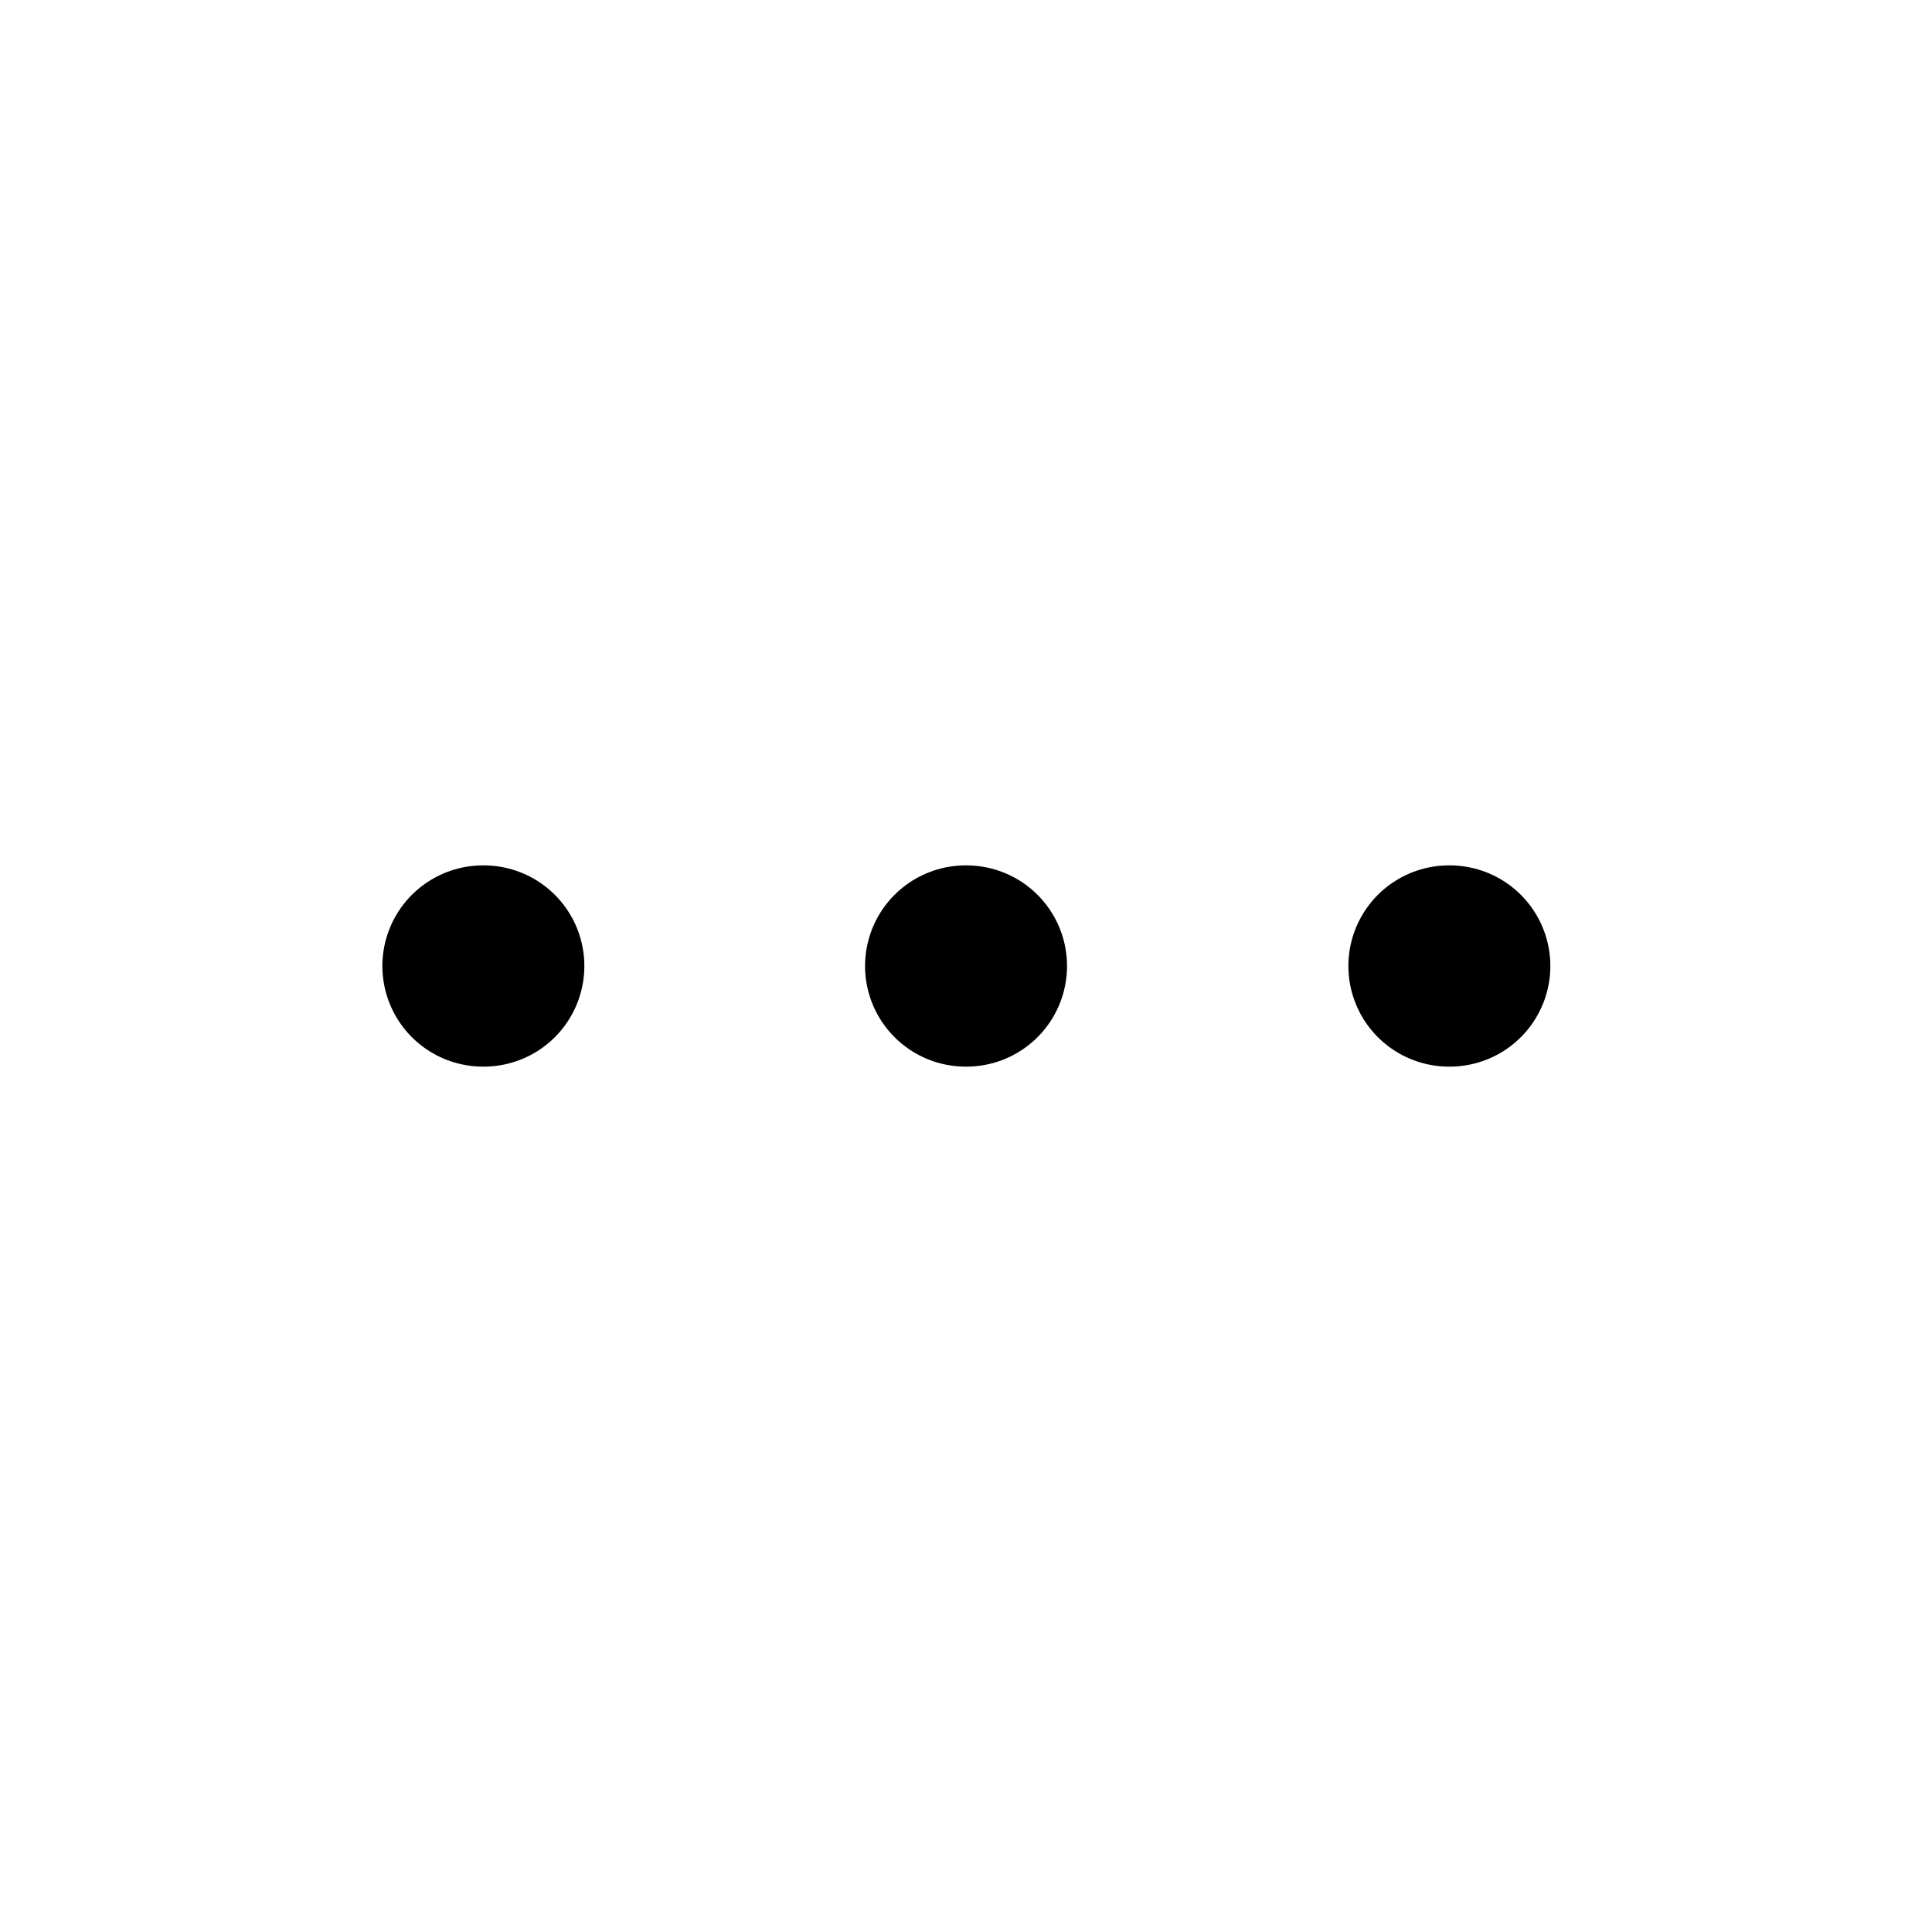
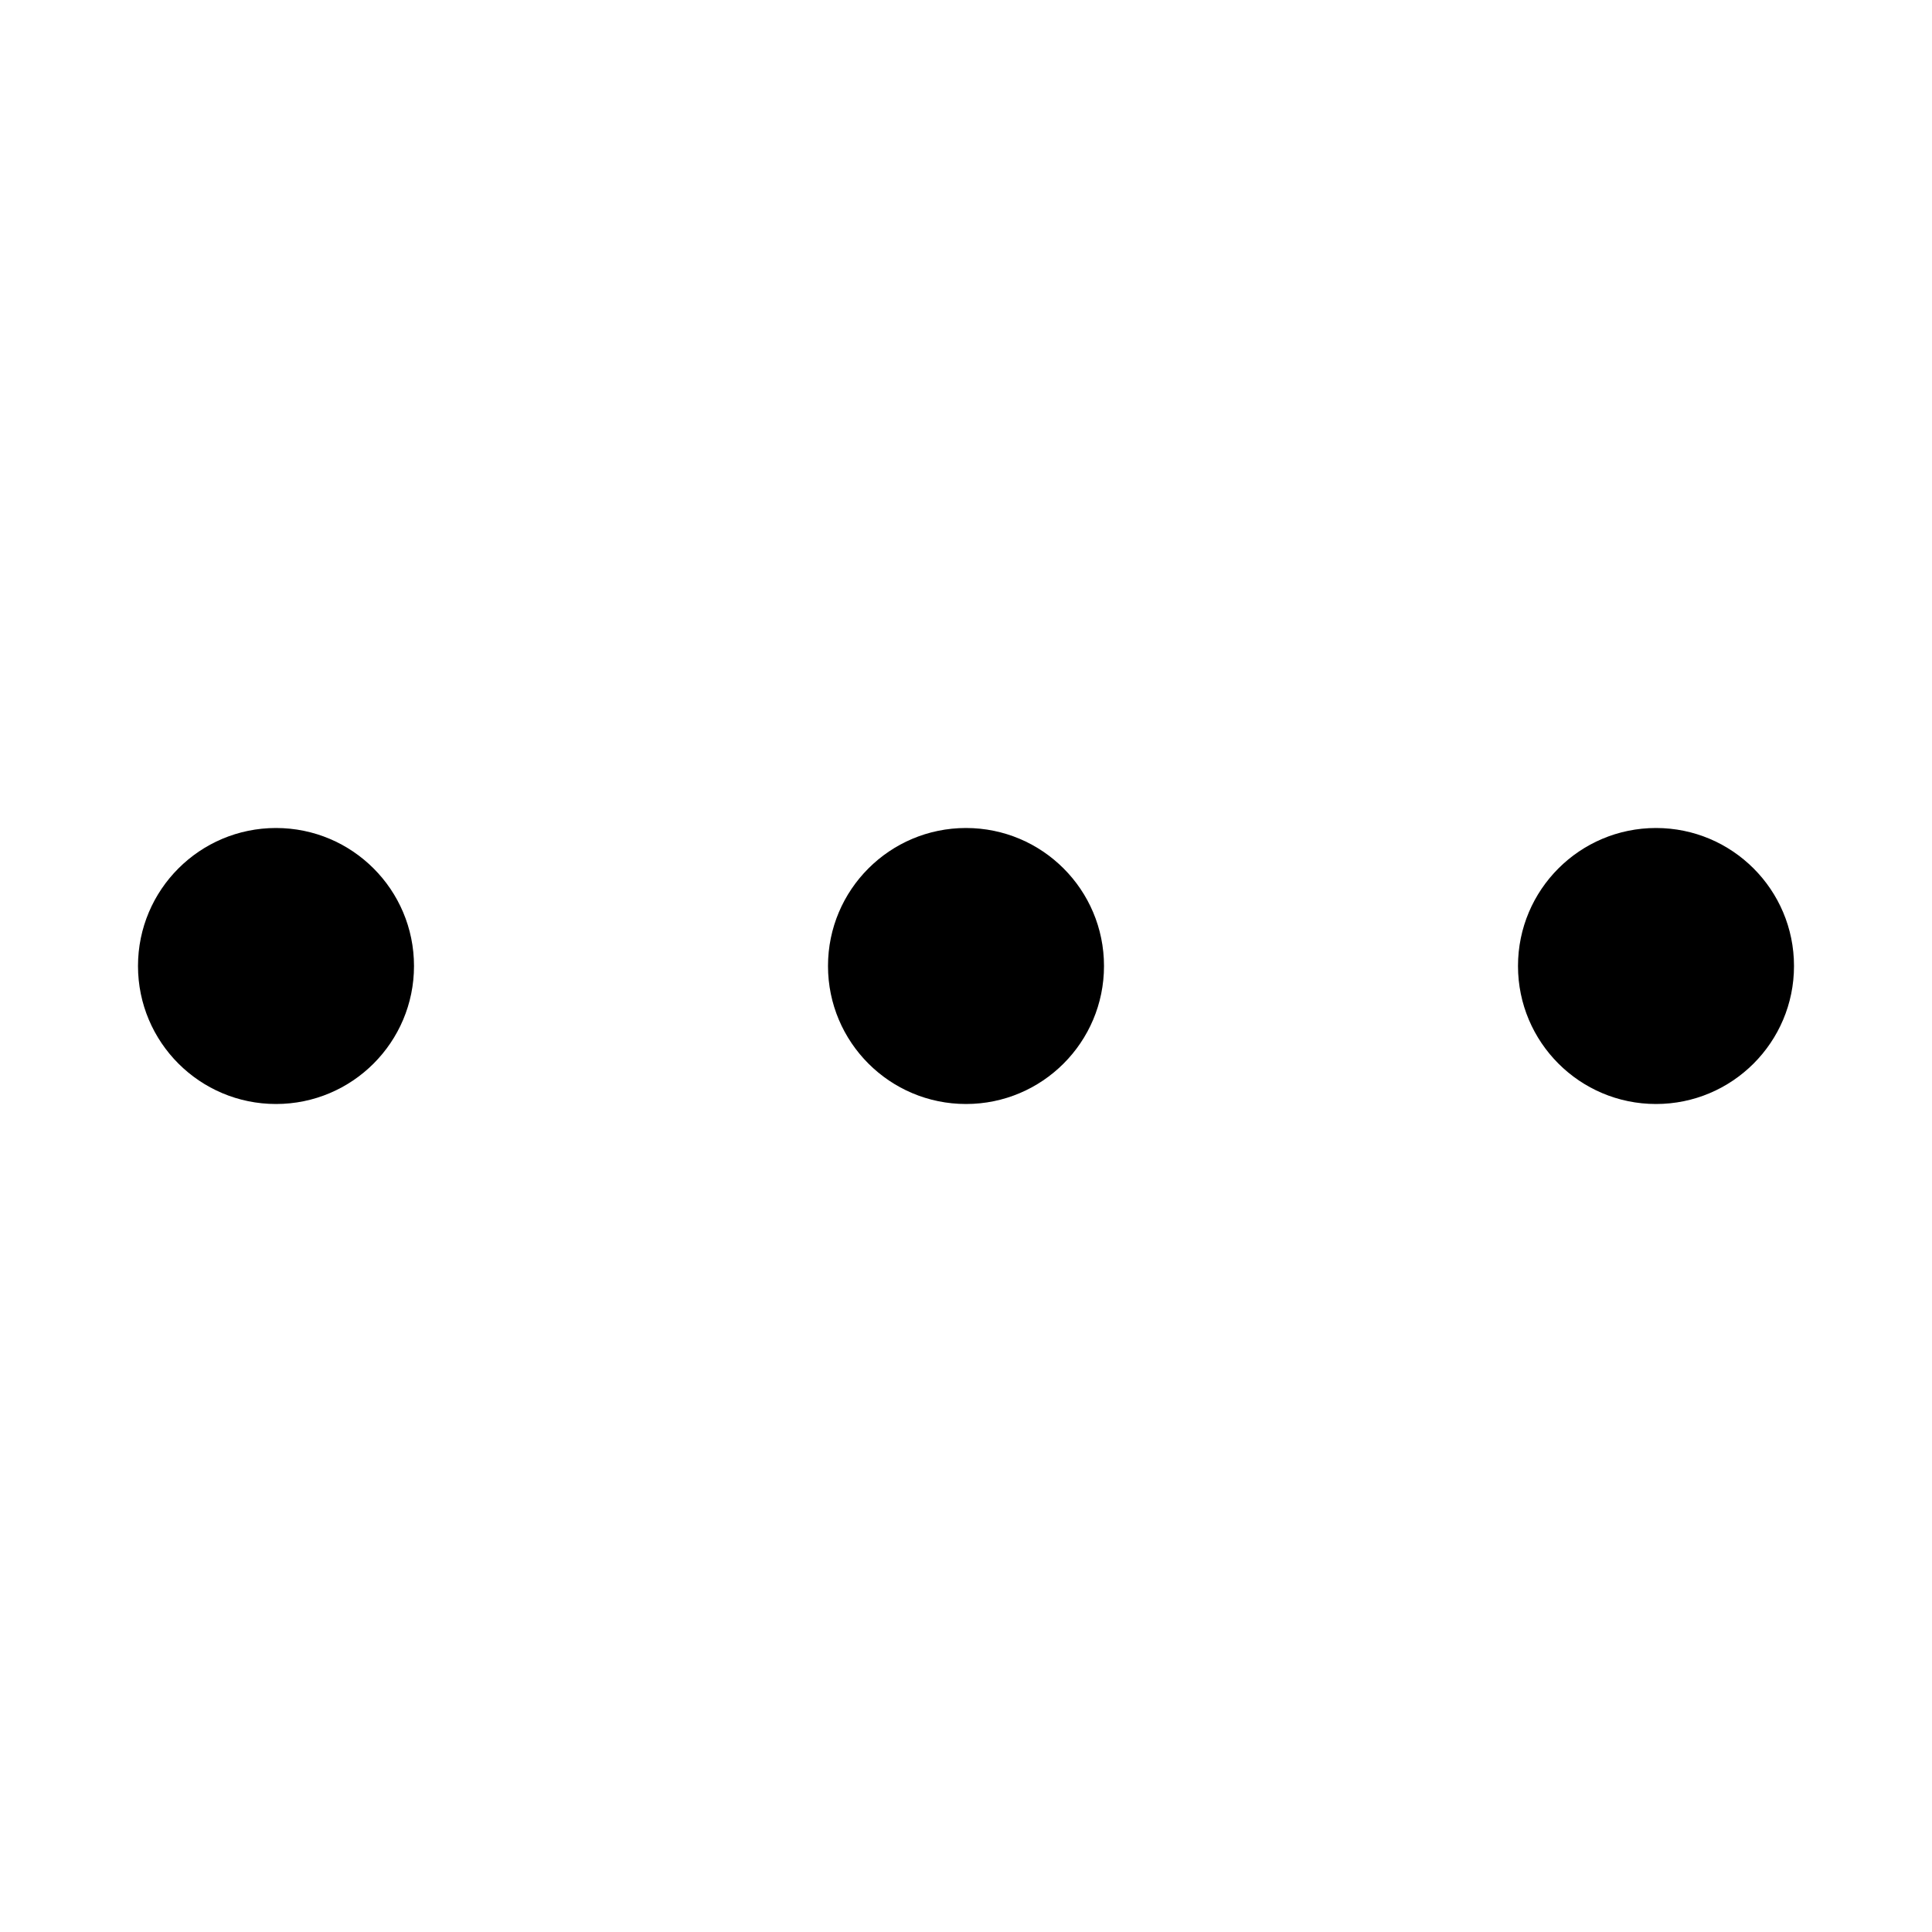
- <svg xmlns="http://www.w3.org/2000/svg" width="24" height="24" viewBox="0 0 24 24" fill="none">
-   <path d="M11.996 12H12.005" stroke="currentColor" stroke-width="2.5" stroke-linecap="round" stroke-linejoin="round" />
-   <path d="M18 12H18.009" stroke="currentColor" stroke-width="2.5" stroke-linecap="round" stroke-linejoin="round" />
-   <path d="M6 12H6.009" stroke="currentColor" stroke-width="2.5" stroke-linecap="round" stroke-linejoin="round" />
+ <svg xmlns="http://www.w3.org/2000/svg" fill="none" viewBox="0 0 14 14">
+   <circle cx="2" cy="7" r="1" fill="currentColor" />
+   <circle cx="7" cy="7" r="1" fill="currentColor" />
+   <circle cx="12" cy="7" r="1" fill="currentColor" />
</svg>
